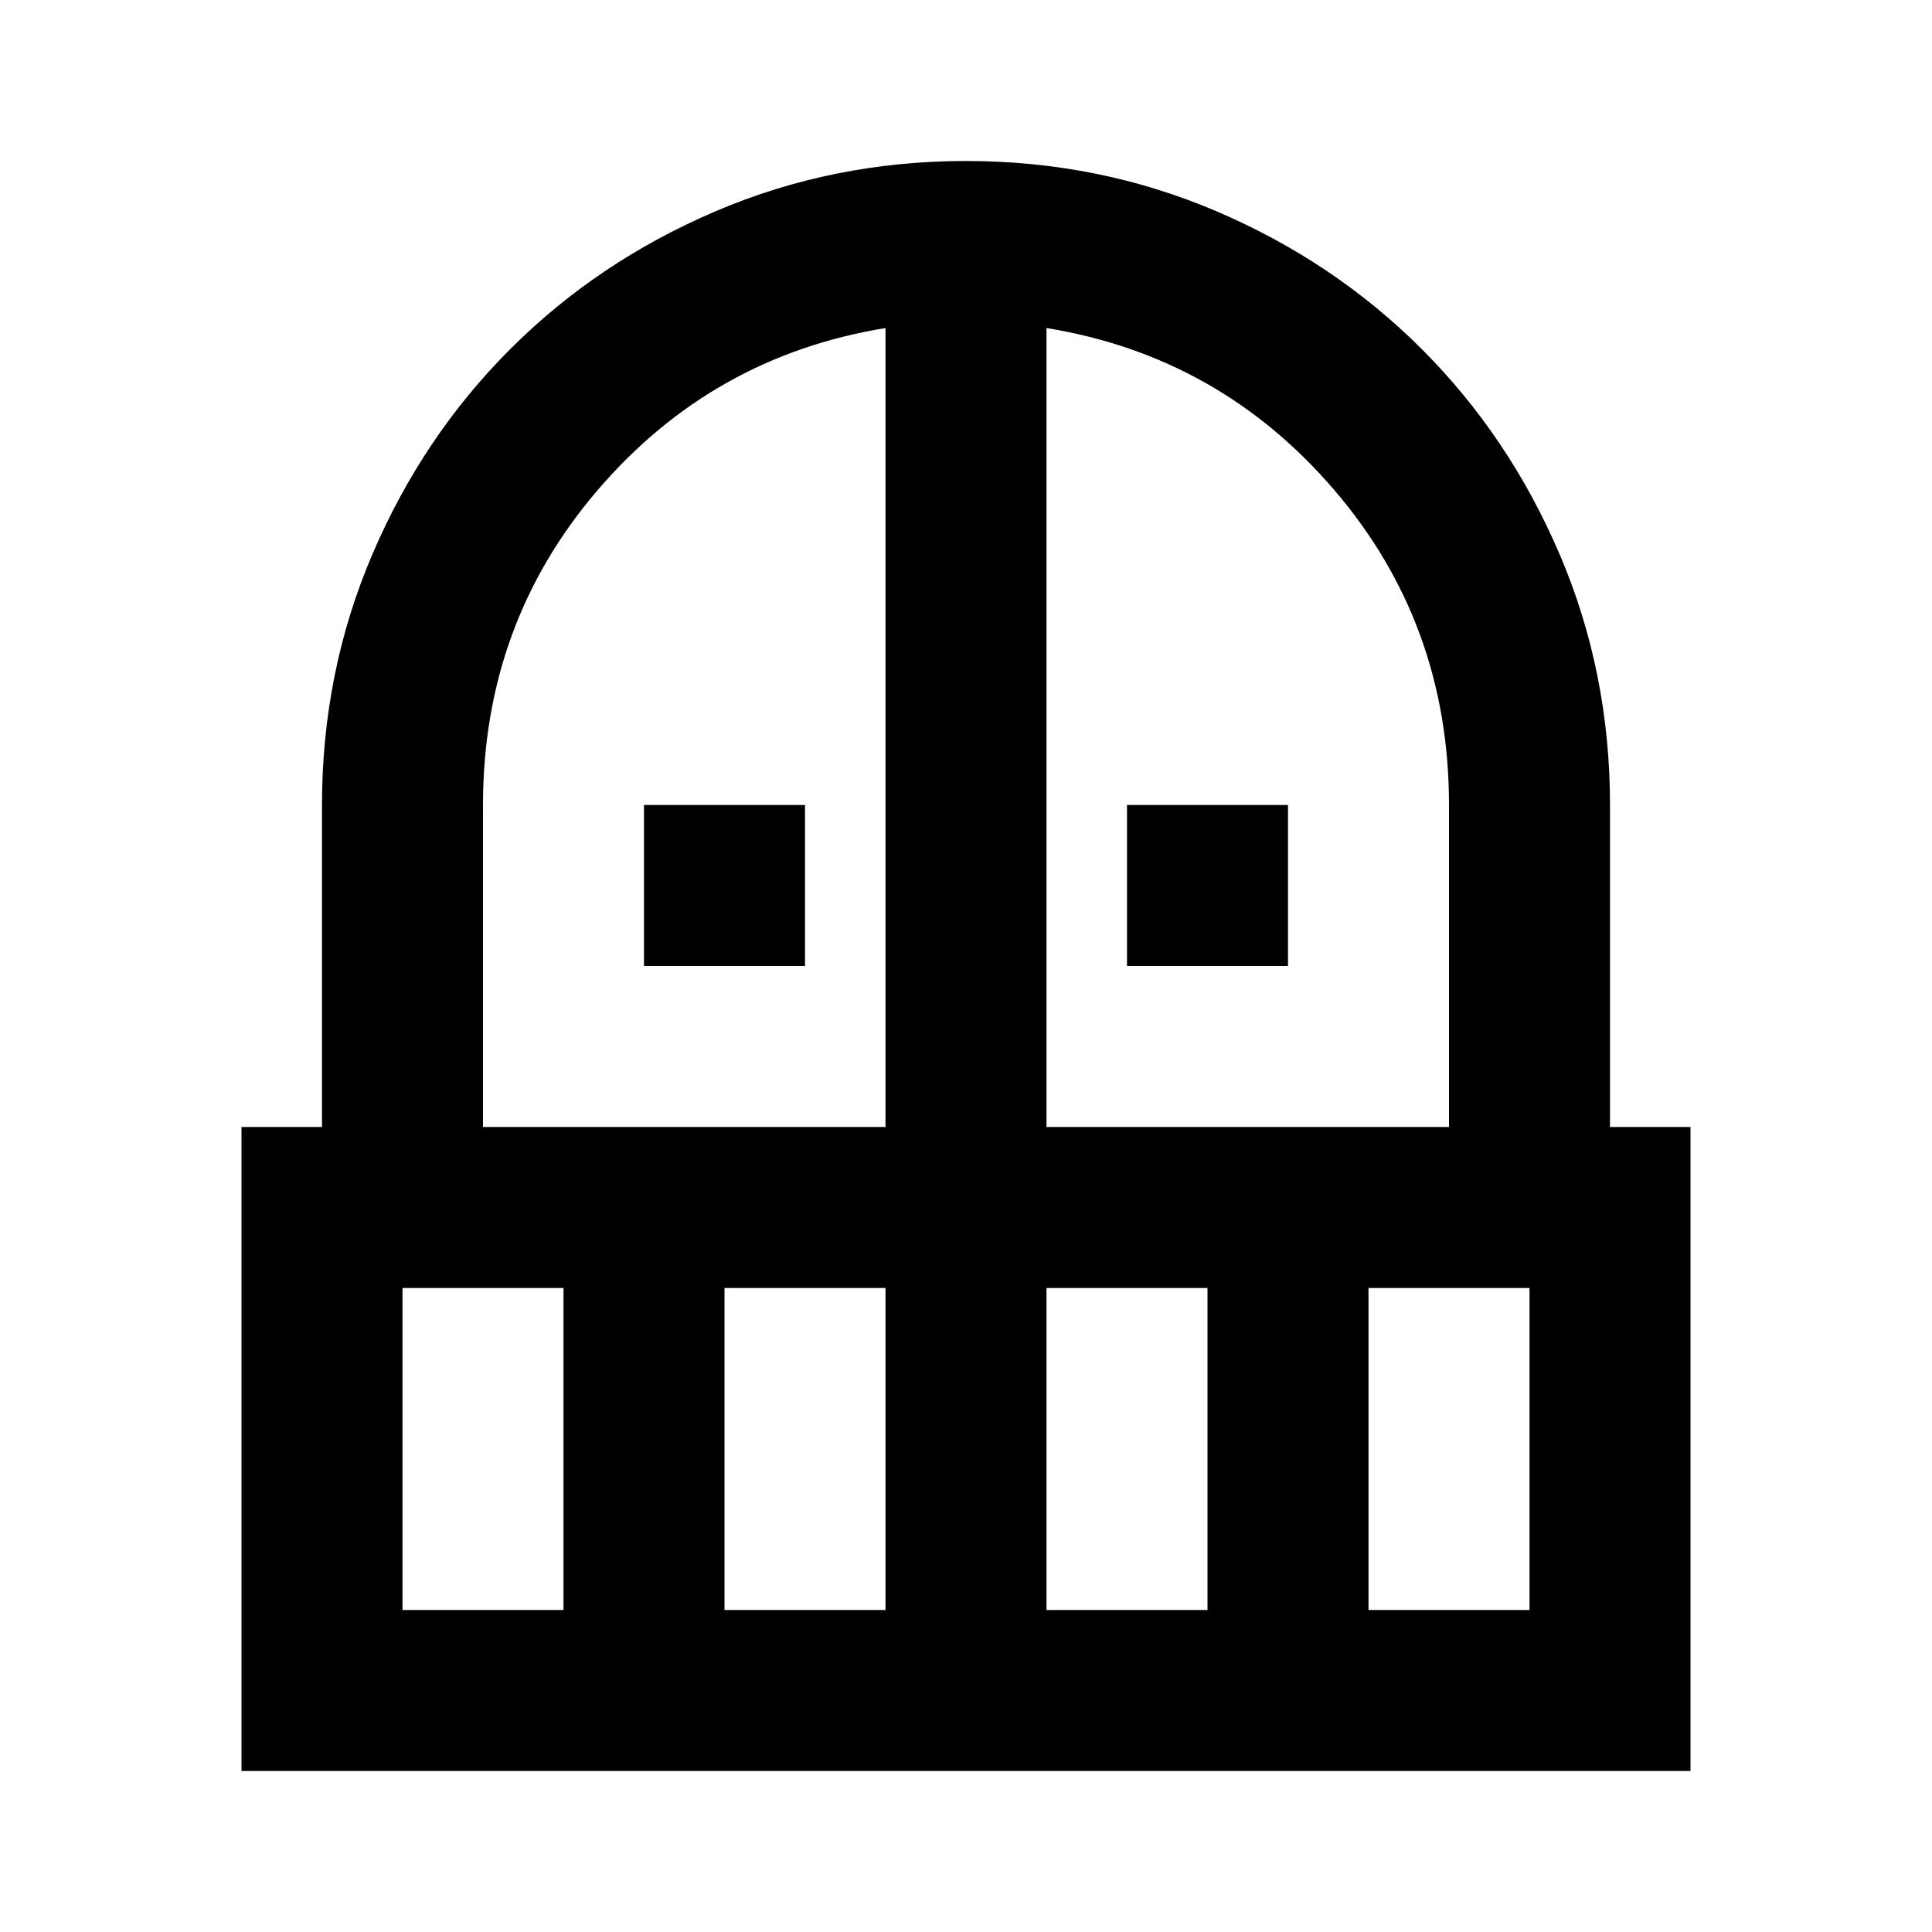
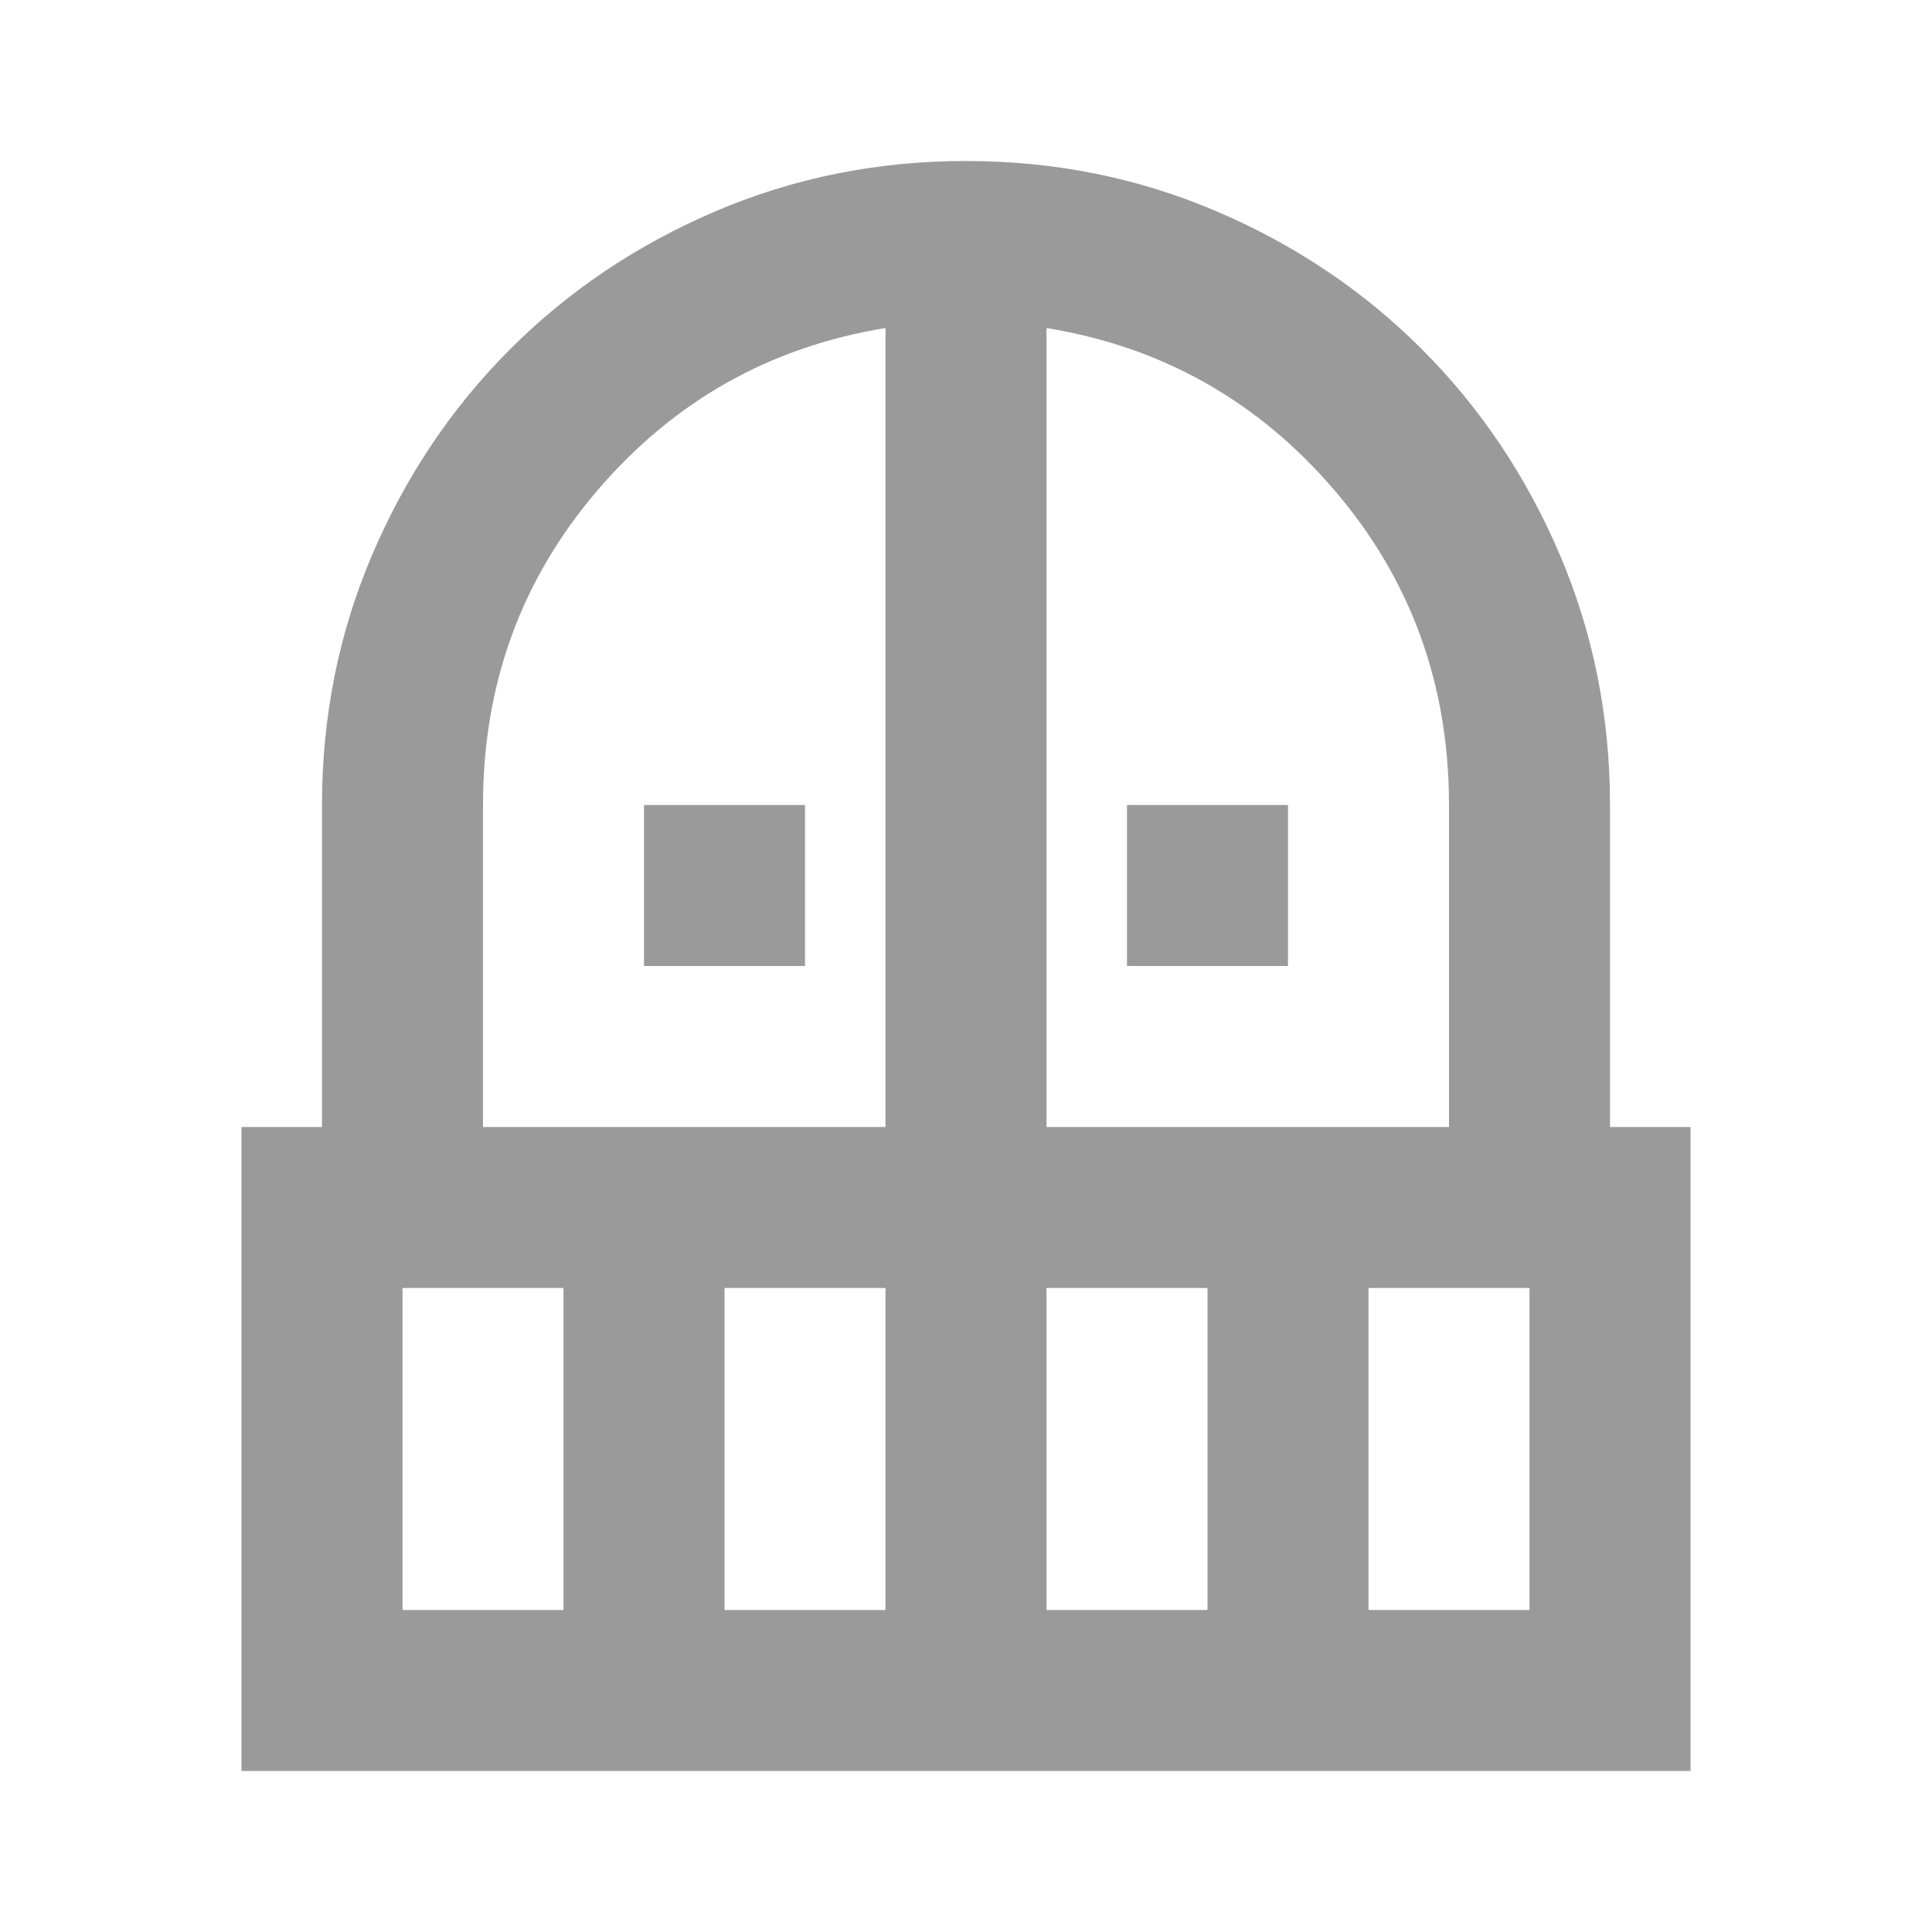
- <svg xmlns="http://www.w3.org/2000/svg" height="24" viewBox="0 -960 960 960" width="24">
+ <svg xmlns="http://www.w3.org/2000/svg" fill="#9A9A9A" height="24" viewBox="0 -960 960 960" width="24">
  <path d="M320-480v-80h80v80h-80Zm240 0v-80h80v80h-80ZM120-80v-320h40v-160q0-66 25-124.5t68.5-102Q297-830 355.5-855T480-880q66 0 124.5 25t102 68.5Q750-743 775-684.5T800-560v160h40v320H120Zm80-80h80v-160h-80v160Zm160 0h80v-160h-80v160ZM240-400h200v-397q-86 14-143 80.5T240-560v160Zm280 0h200v-160q0-90-57-156.5T520-797v397Zm0 240h80v-160h-80v160Zm160 0h80v-160h-80v160Z" />
</svg>
